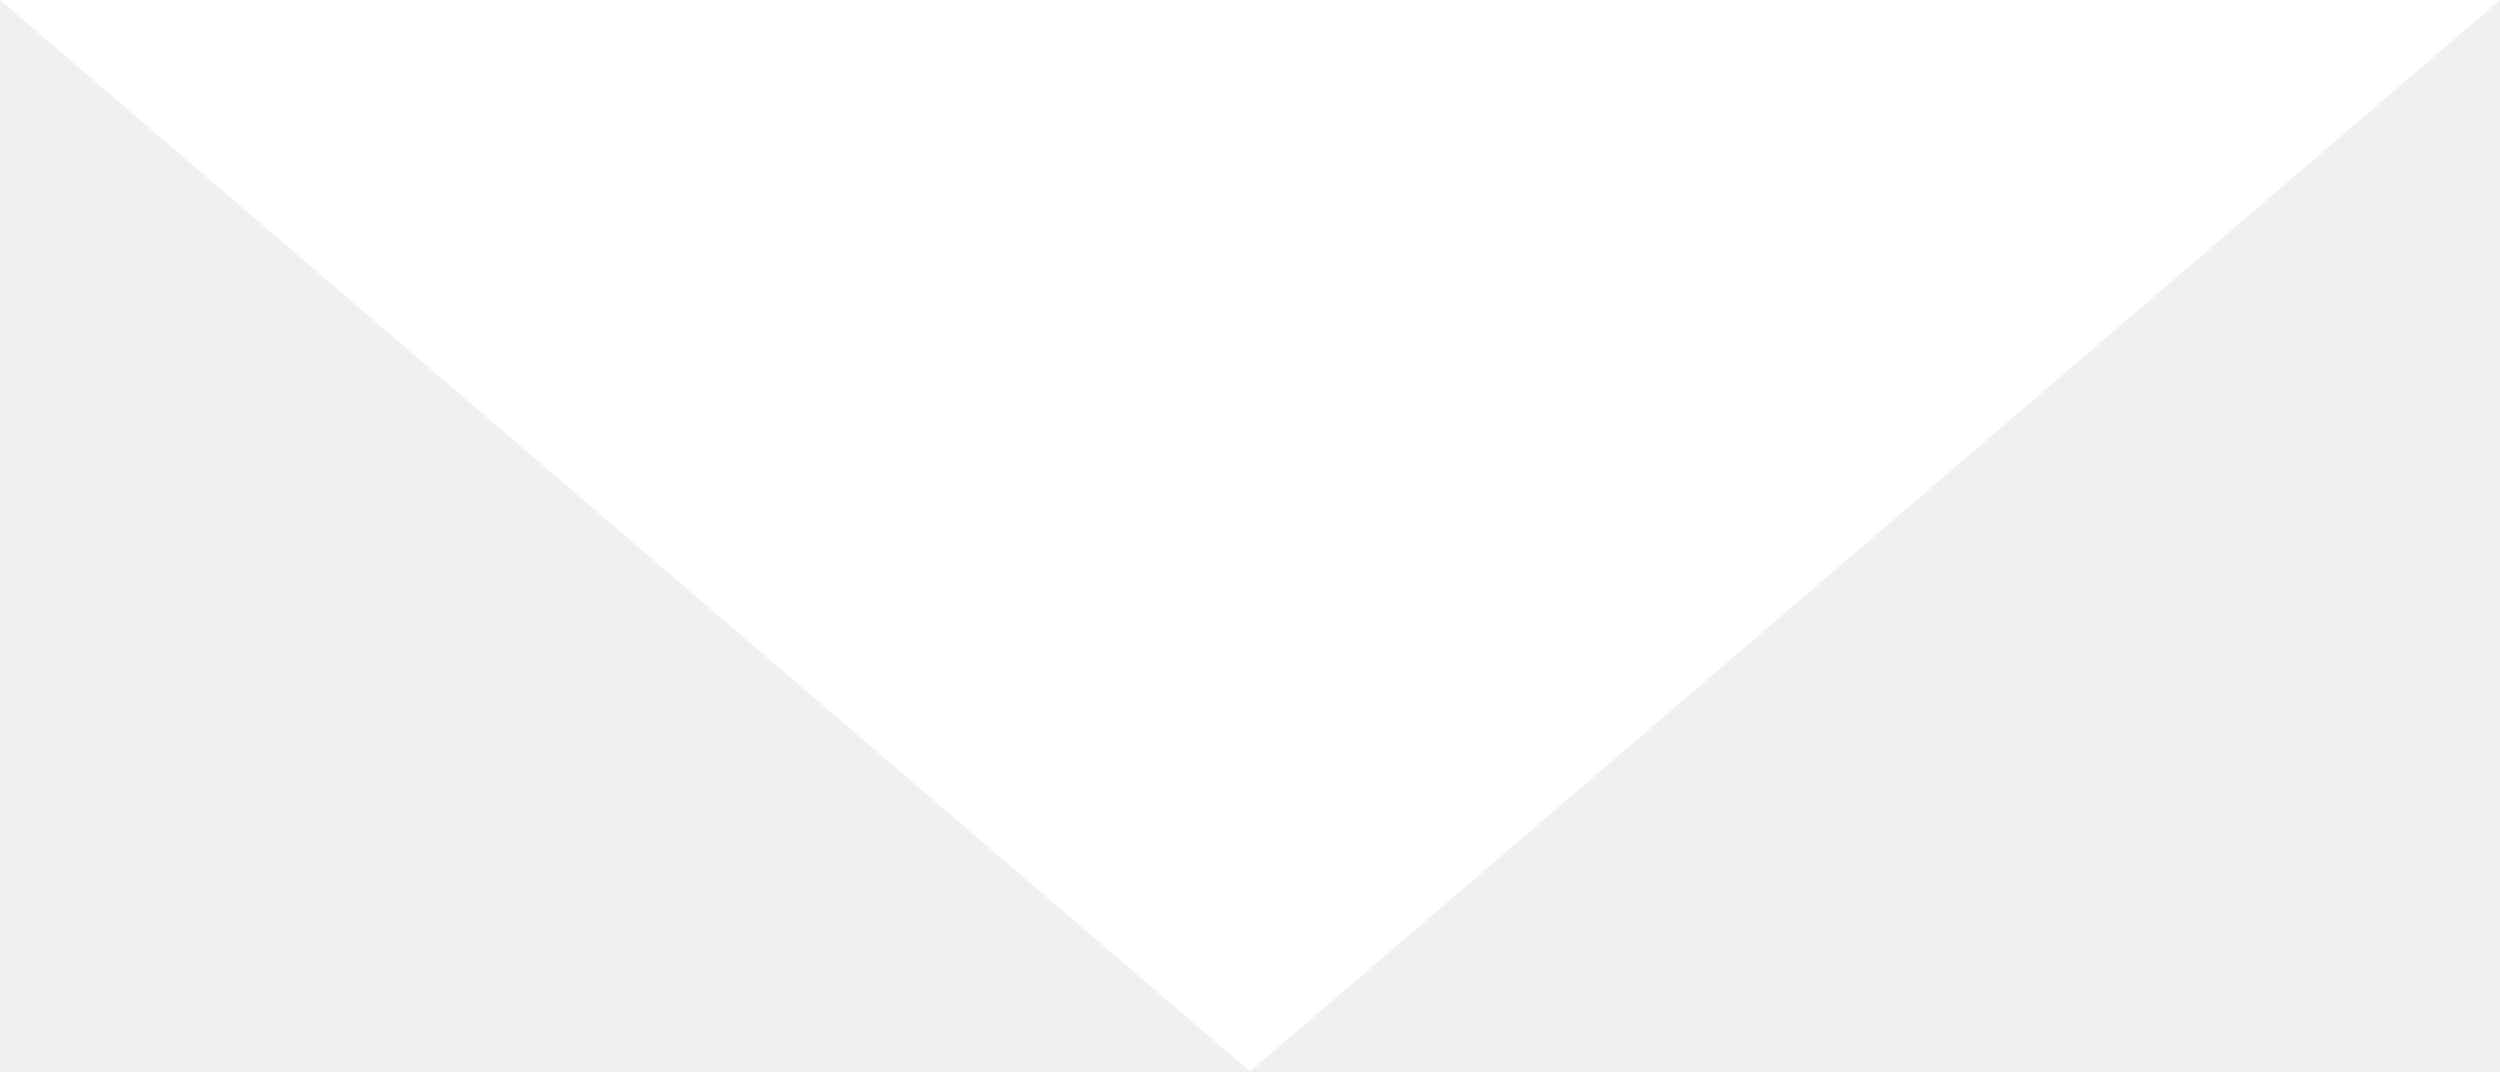
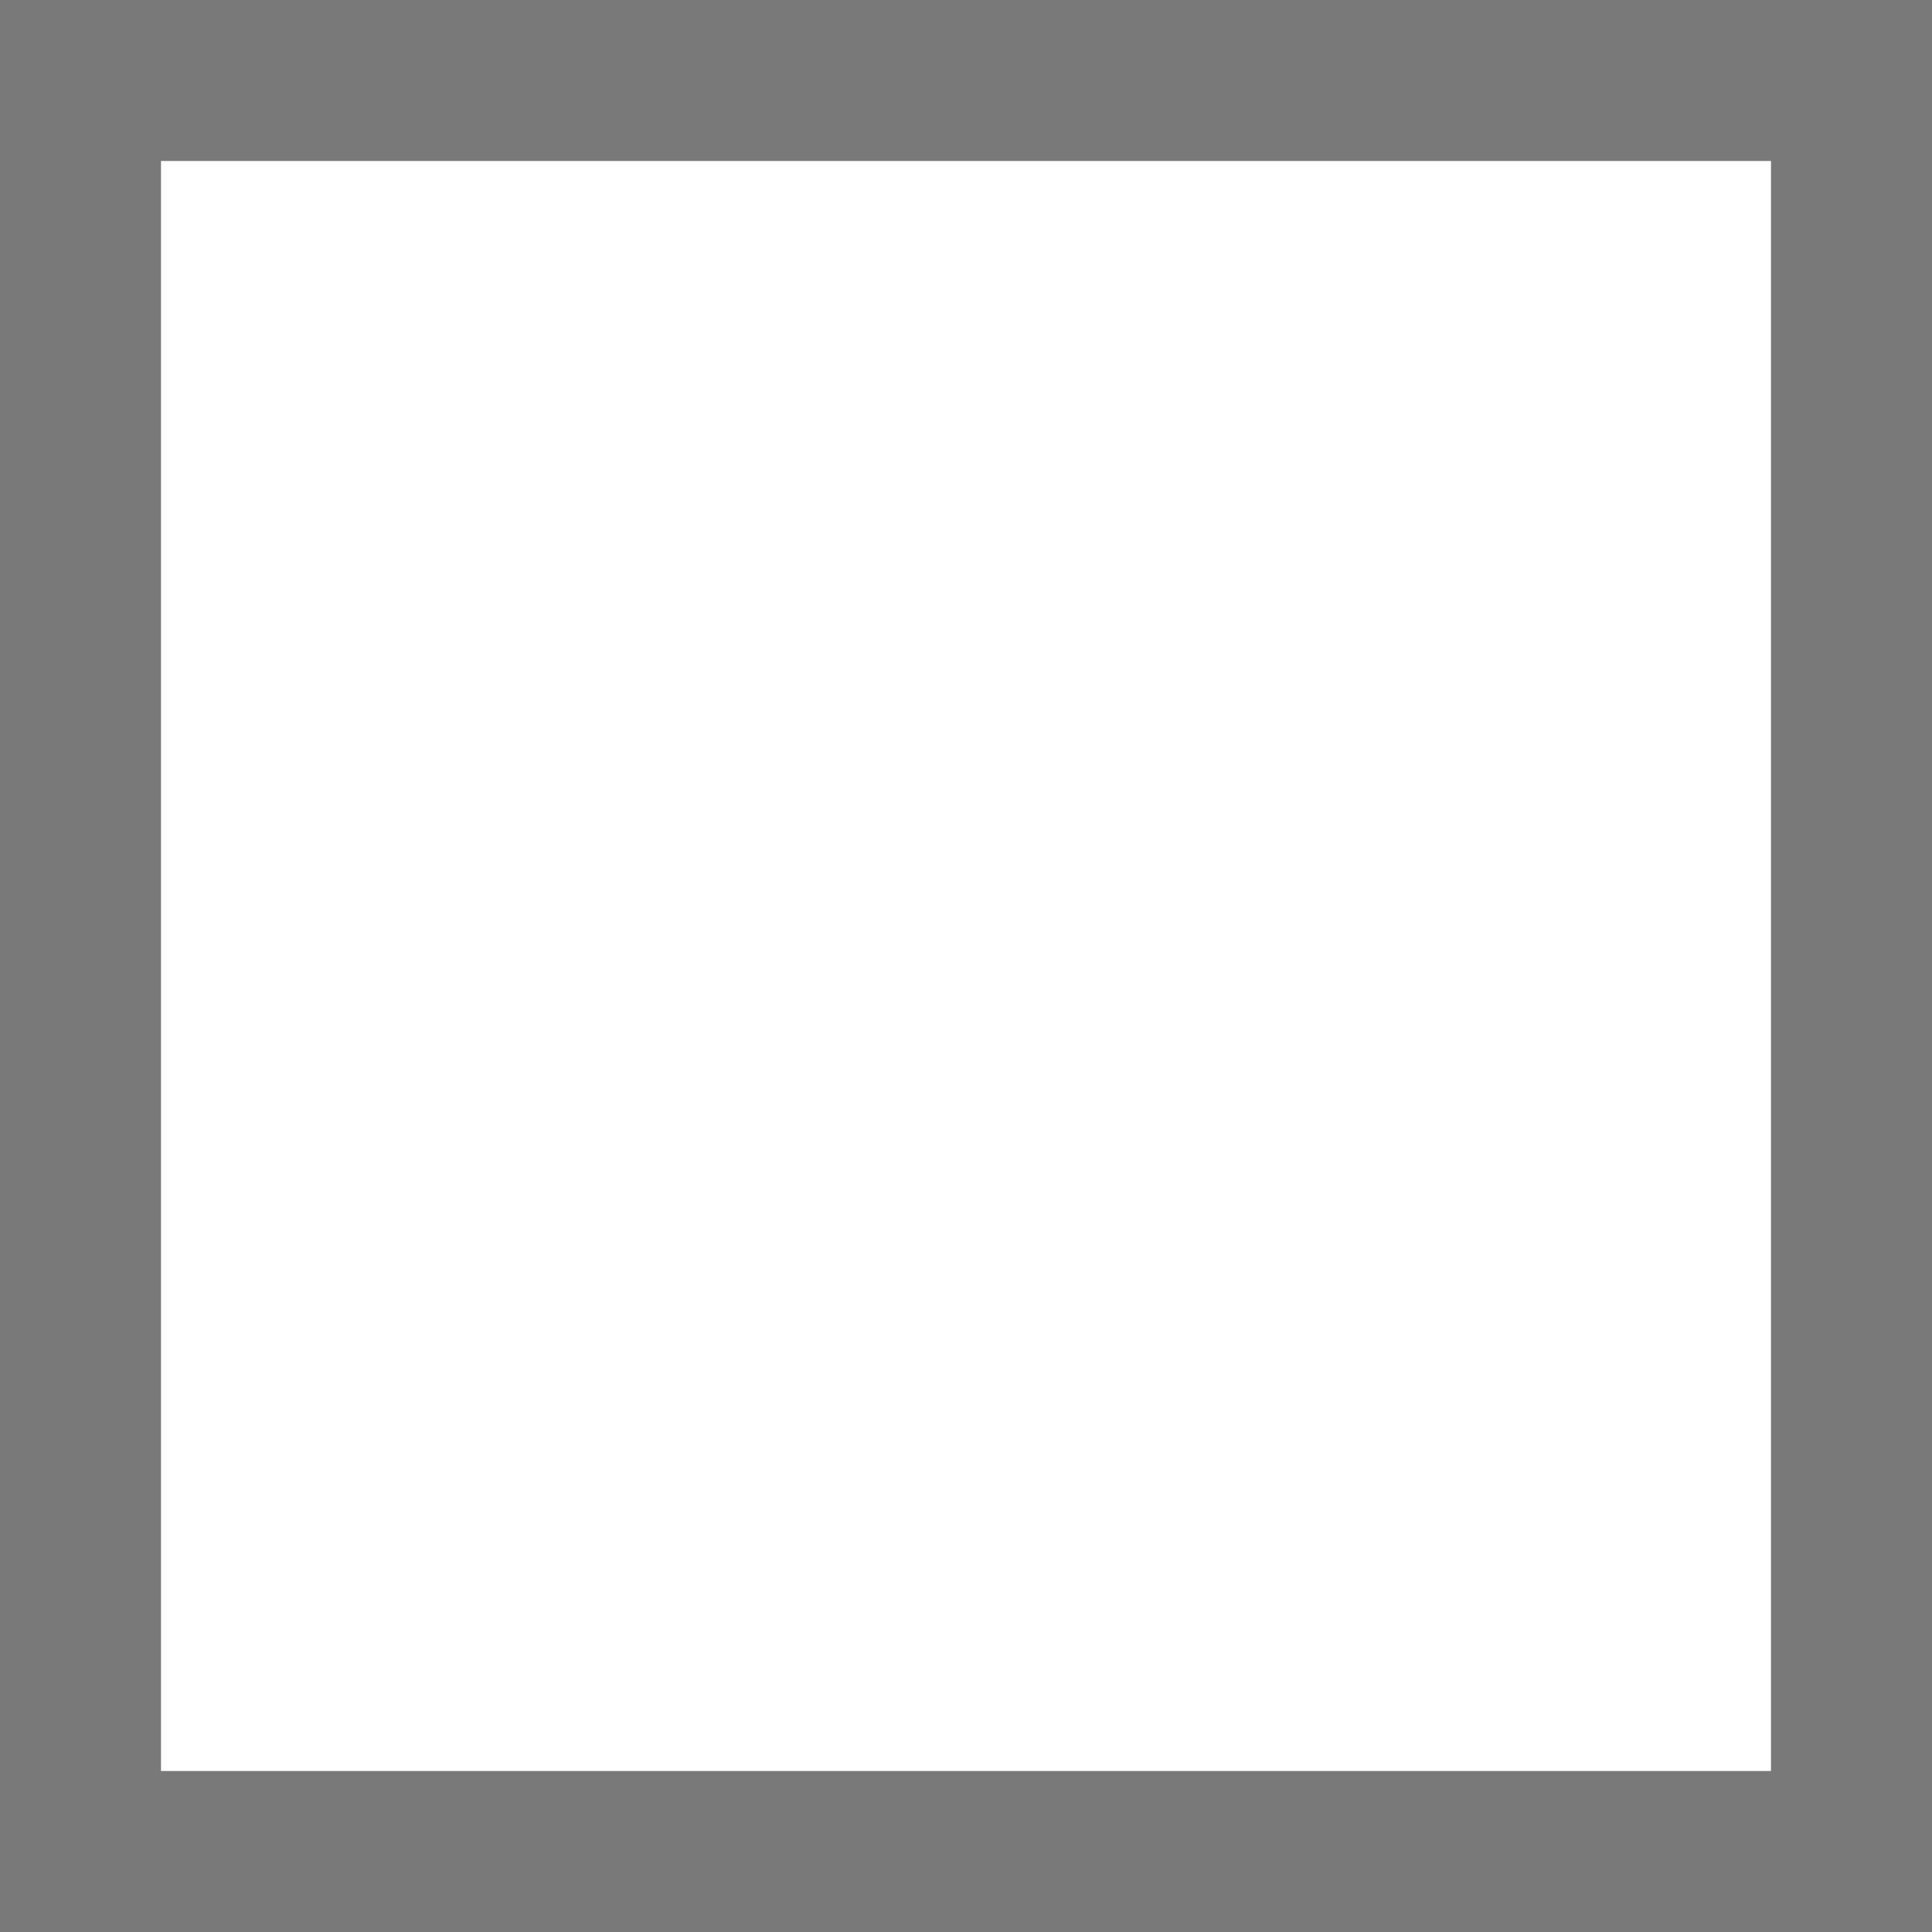
- <svg xmlns="http://www.w3.org/2000/svg" version="1.1" width="14px" height="6px">
-   <g transform="matrix(1 0 0 1 -2394 -3222 )">
-     <path d="M 2394 3222  L 2401 3228  L 2408 3222  L 2394 3222  Z " fill-rule="nonzero" fill="#ffffff" stroke="none" />
-   </g>
+ <svg xmlns="http://www.w3.org/2000/svg" version="1.1" width="12px" height="12px" viewBox="229 1928  12 12">
+   <path d="M 229.5 1928.5  L 240.5 1928.5  L 240.5 1939.5  L 229.5 1939.5  L 229.5 1928.5  Z " fill-rule="nonzero" fill="#ffffff" stroke="none" />
+   <path d="M 229.5 1928.5  L 240.5 1928.5  L 240.5 1939.5  L 229.5 1939.5  L 229.5 1928.5  Z " stroke-width="1" stroke="#797979" fill="none" />
</svg>
